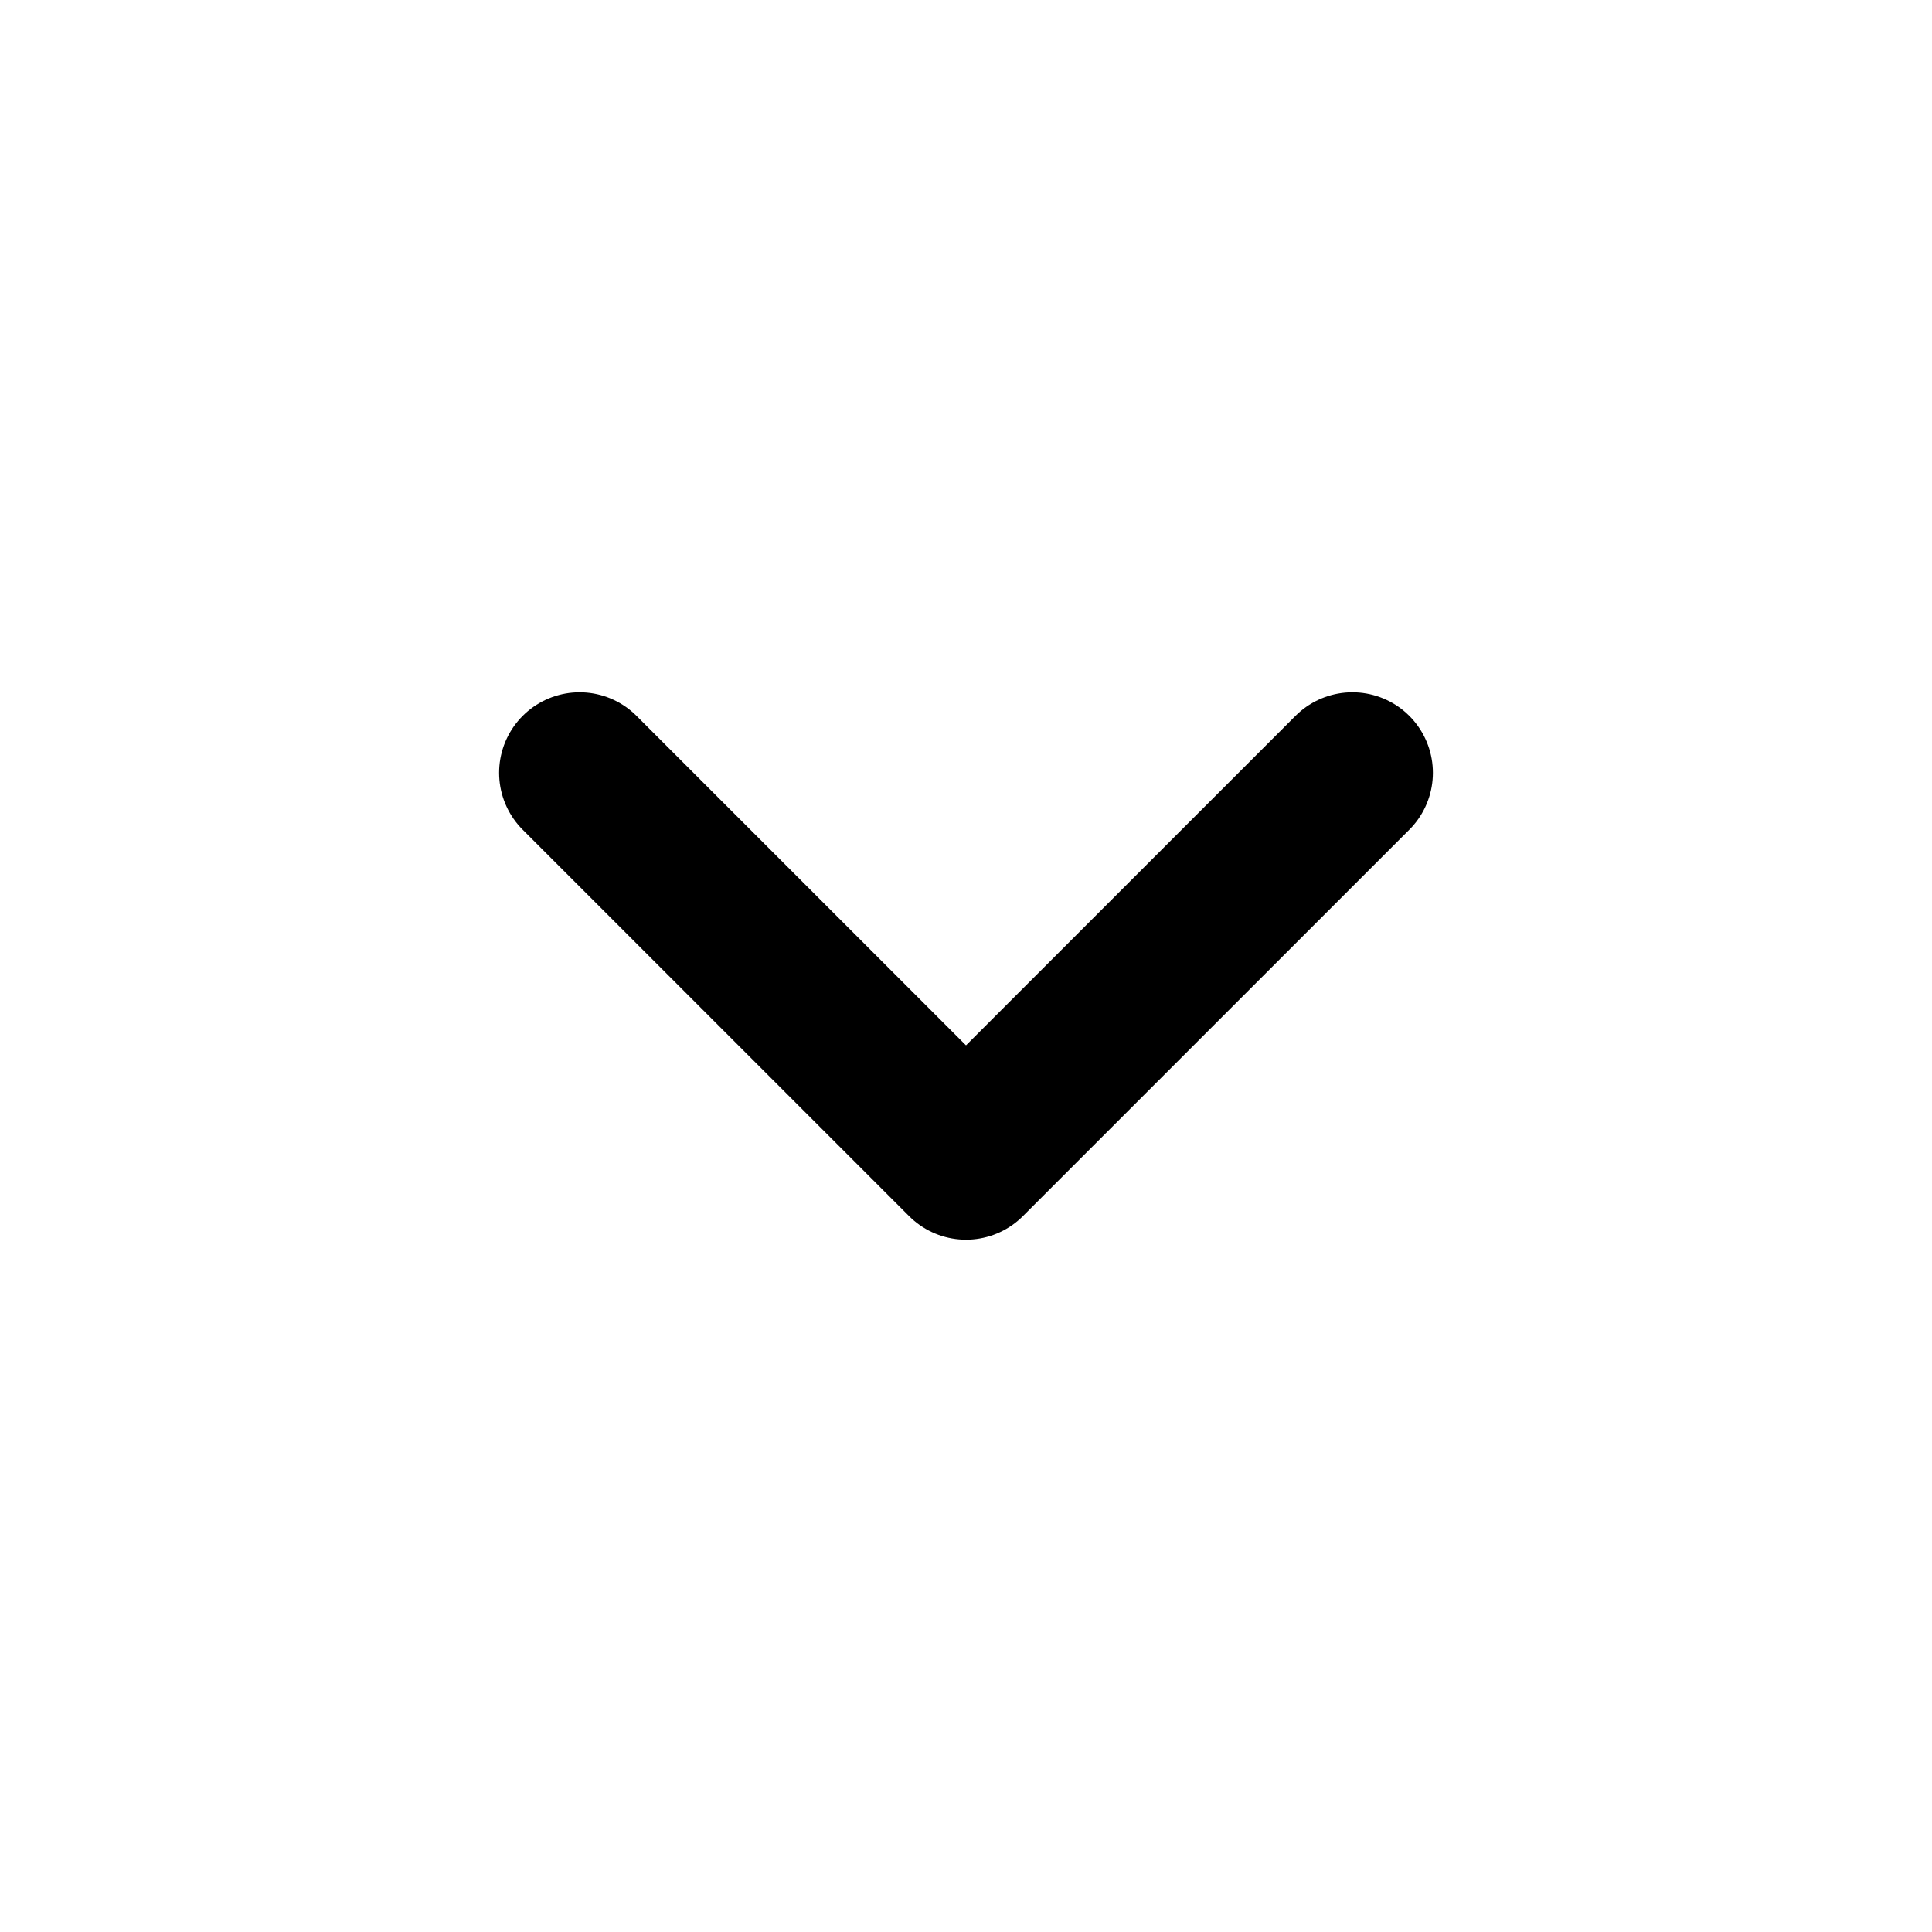
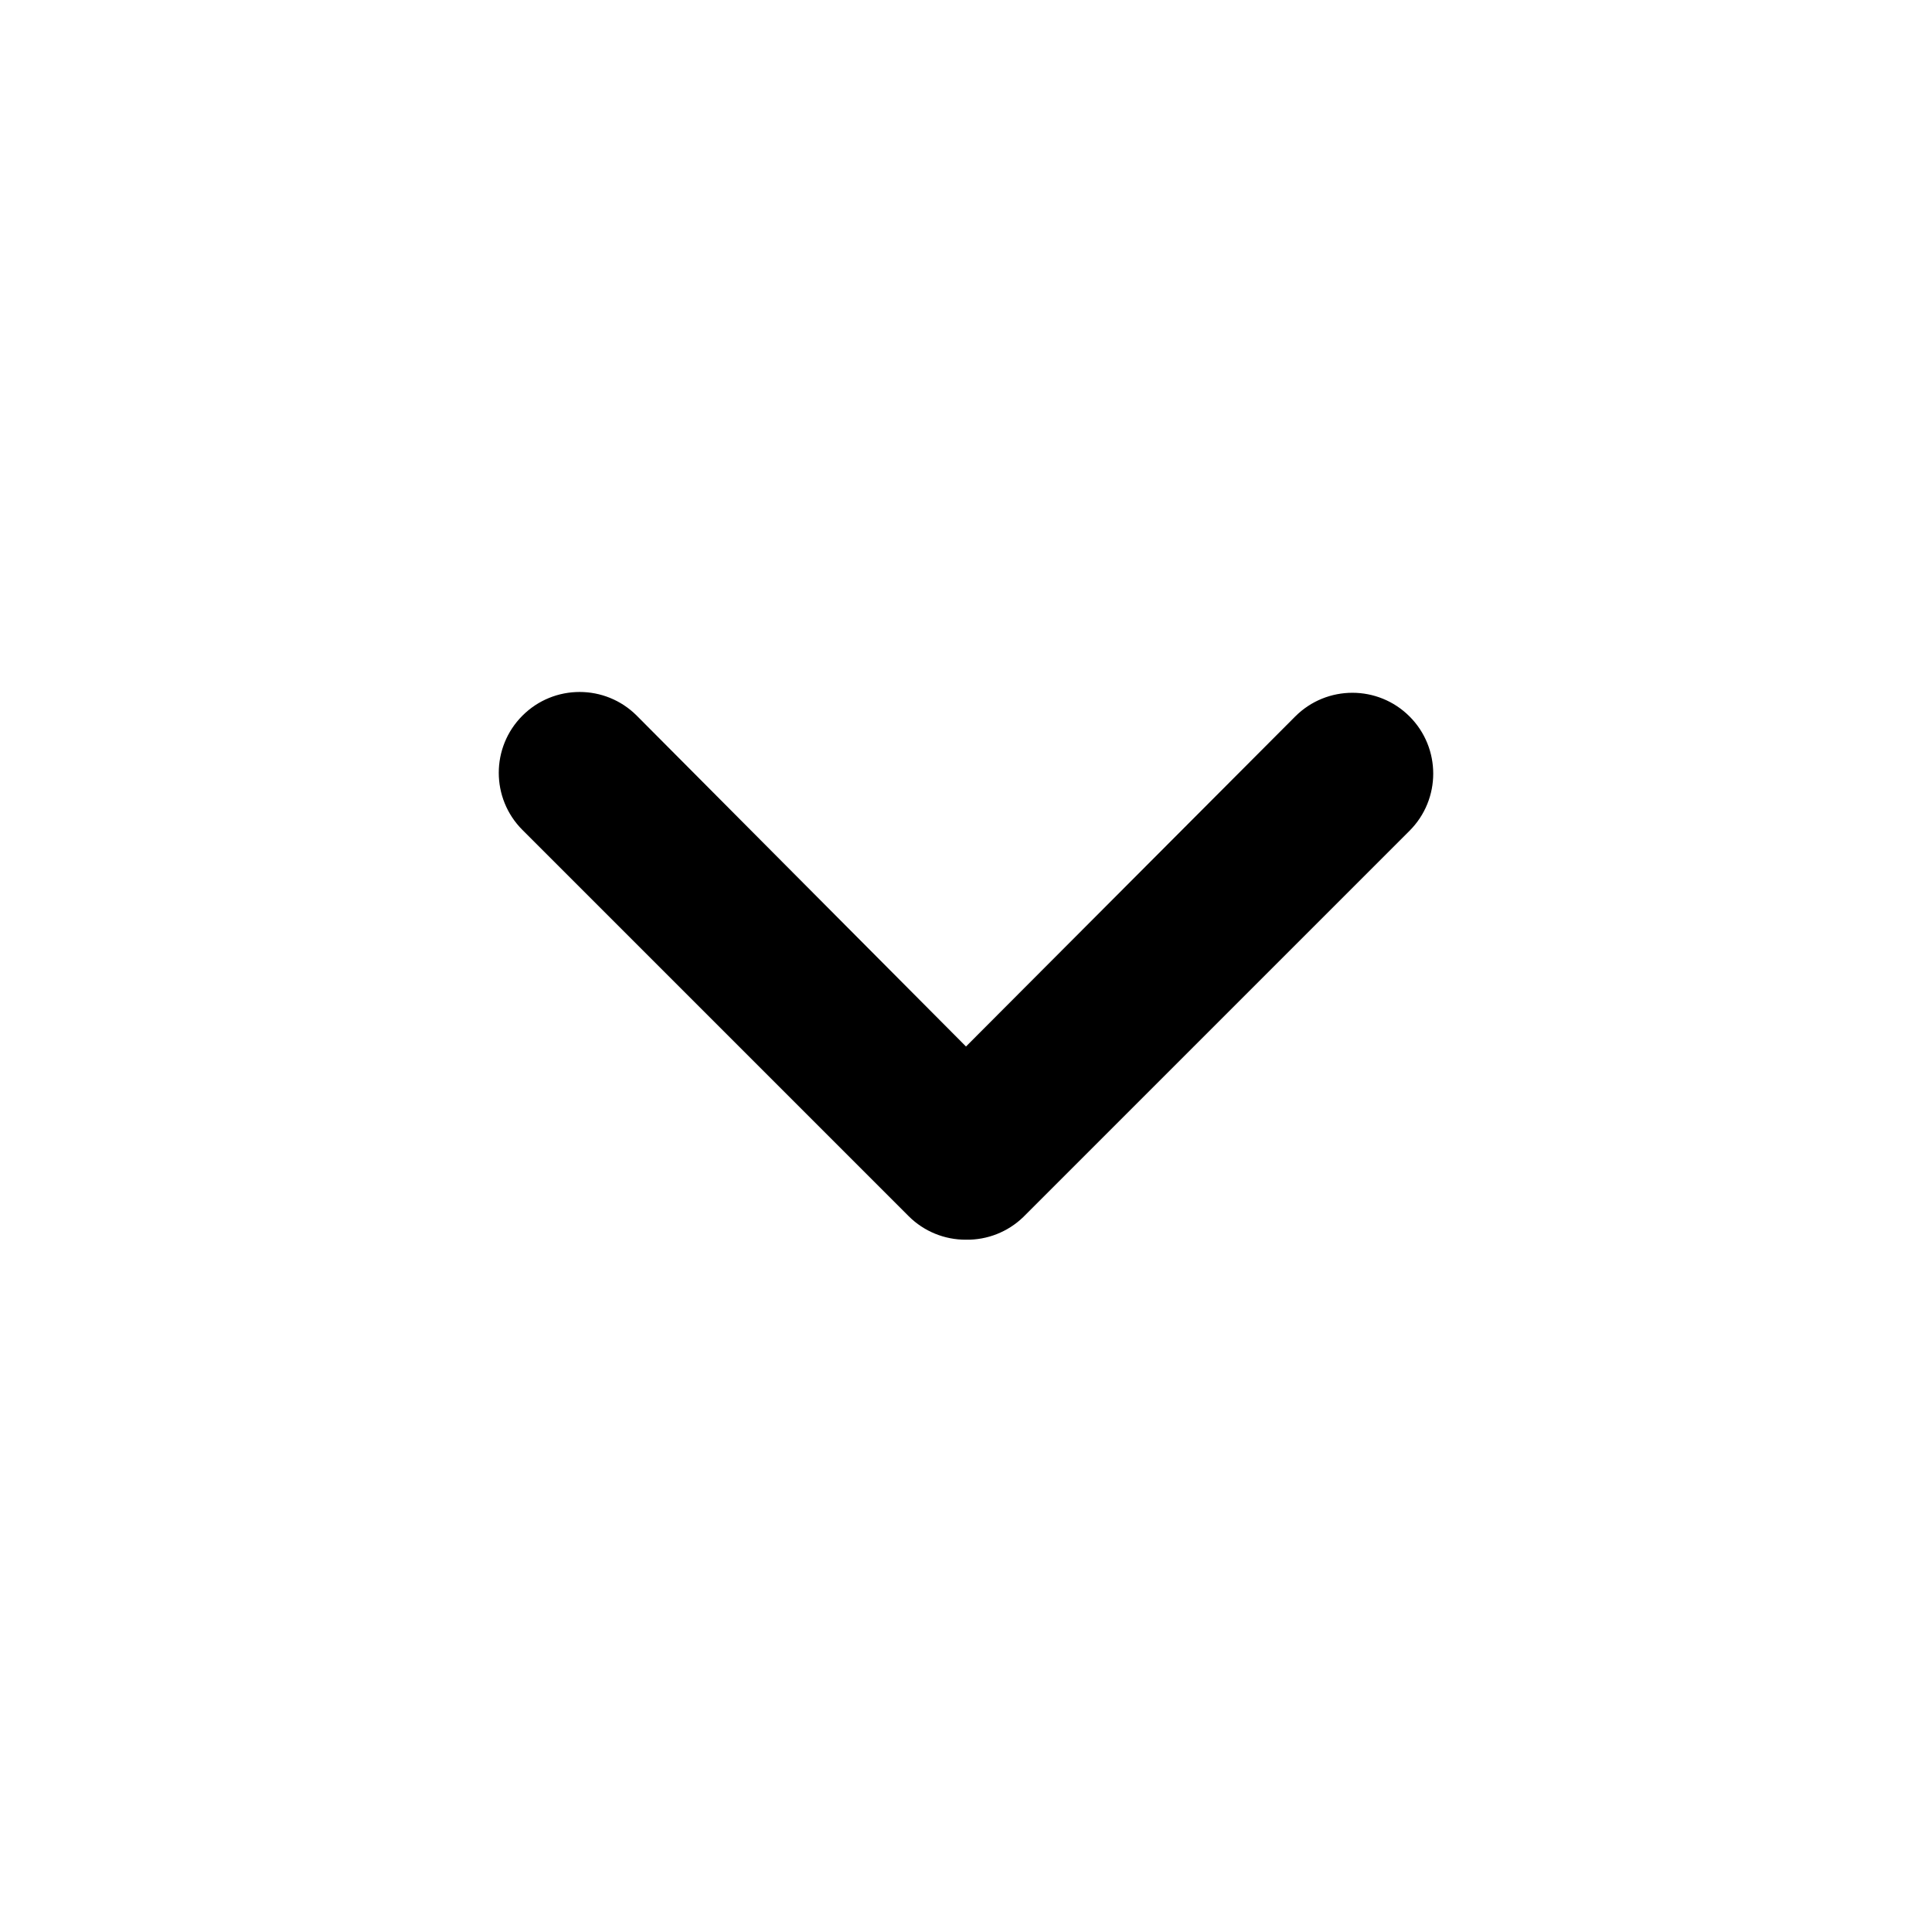
- <svg xmlns="http://www.w3.org/2000/svg" width="24" height="24" viewBox="0 0 24 24" fill="none">
-   <path d="M16.8 9.6L12 14.4L7.2 9.6" stroke="black" stroke-width="2" stroke-linecap="round" stroke-linejoin="round" />
+ <svg xmlns="http://www.w3.org/2000/svg" width="24" height="24" viewBox="0 0 24 24">
+   <path d="M12,15.4a1,1,0,0,1-.71-.29l-4.8-4.8A1,1,0,0,1,7.91,8.89L12,13l4.09-4.1a1,1,0,0,1,1.42,1.42l-4.8,4.8A1,1,0,0,1,12,15.4Z" />
</svg>
